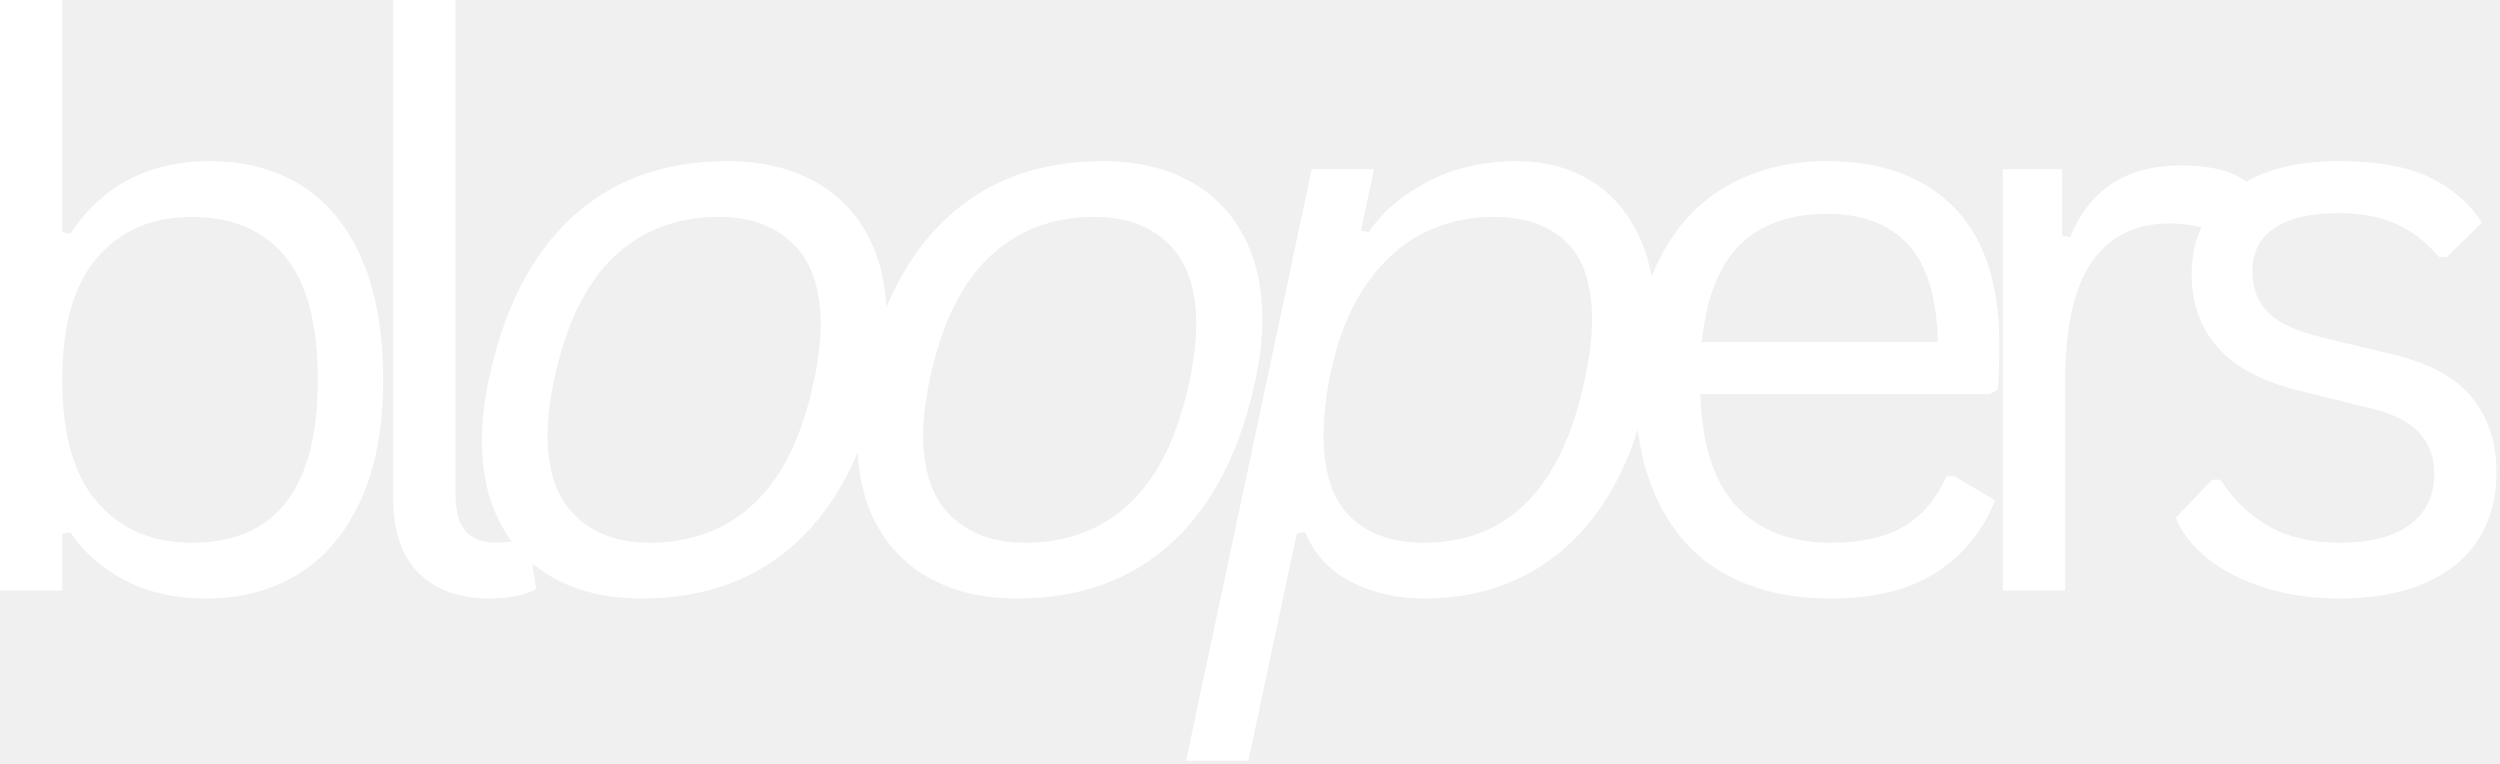
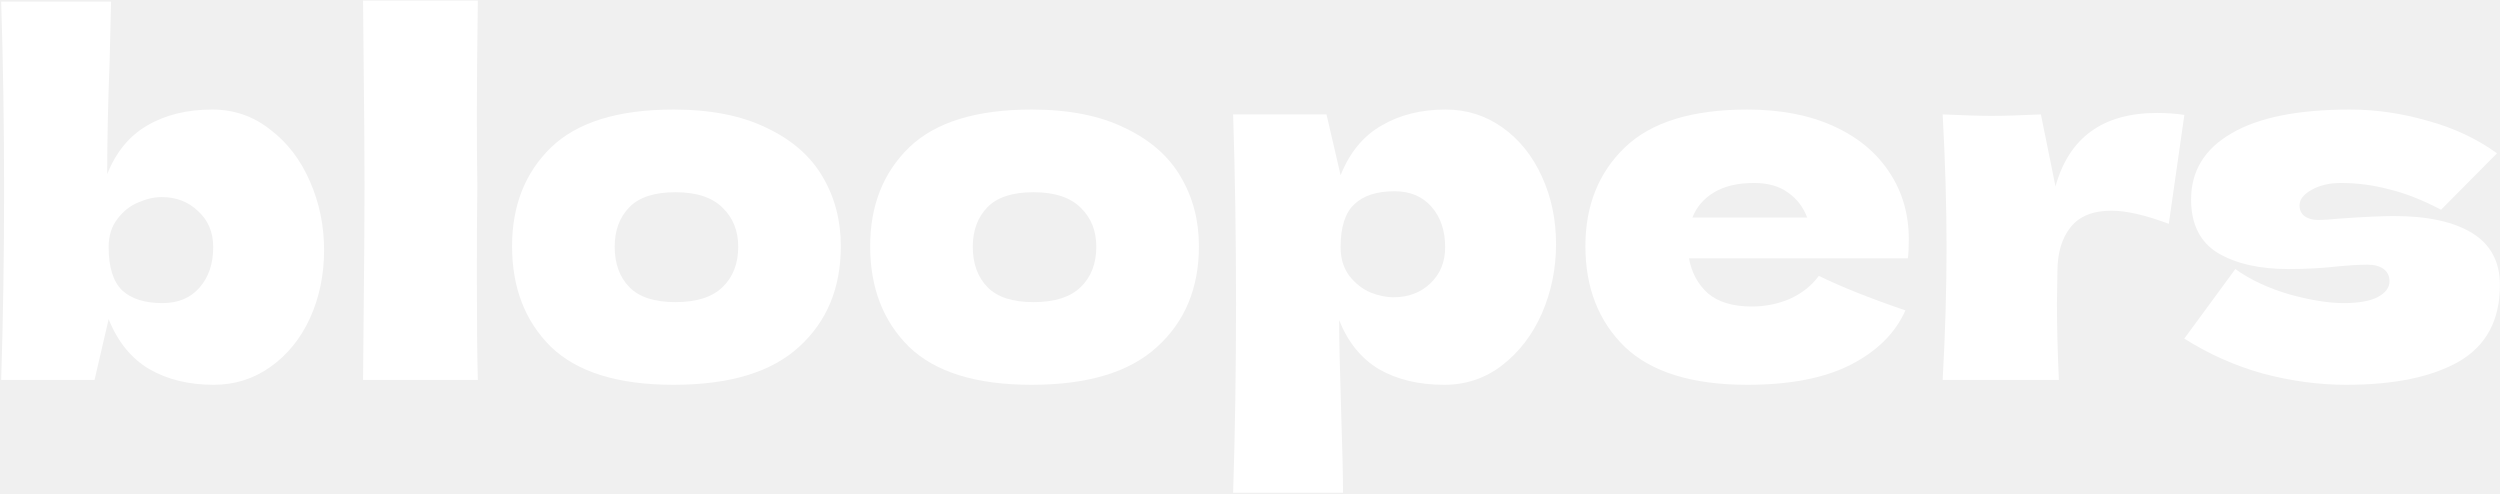
- <svg xmlns="http://www.w3.org/2000/svg" width="511" height="156" viewBox="0 0 511 156" fill="none">
-   <path d="M42.25 122.333C35.844 122.333 30.281 121.094 25.562 118.625C20.854 116.156 17.125 112.885 14.375 108.813L12.729 109.125V120.688H0V0H12.729V47.458L14.375 47.771C20.927 37.885 30.448 32.938 42.938 32.938C50.021 32.938 56.214 34.578 61.521 37.854C66.823 41.135 70.948 46.12 73.896 52.812C76.838 59.495 78.312 67.781 78.312 77.667C78.312 87.458 76.76 95.703 73.667 102.396C70.568 109.078 66.312 114.073 60.896 117.375C55.479 120.682 49.26 122.333 42.25 122.333ZM39.188 110.938C56.365 110.938 64.958 99.849 64.958 77.667C64.958 66.167 62.719 57.74 58.25 52.375C53.776 47.016 47.422 44.333 39.188 44.333C31.13 44.333 24.708 47.083 19.917 52.583C15.125 58.073 12.729 66.432 12.729 77.667C12.729 88.865 15.125 97.208 19.917 102.708C24.708 108.198 31.13 110.938 39.188 110.938Z" fill="white" />
-   <path d="M99.962 122.333C93.879 122.333 89.087 120.604 85.587 117.146C82.098 113.677 80.358 108.51 80.358 101.646V0H93.087V100.771C93.087 104.37 93.775 106.969 95.15 108.563C96.535 110.146 98.691 110.938 101.608 110.938C103.368 110.938 105.16 110.646 106.983 110.063L108.087 110.375L109.566 120.375C108.618 121 107.275 121.479 105.525 121.813C103.785 122.156 101.931 122.333 99.962 122.333Z" fill="white" />
-   <path d="M131.125 122.333C124.468 122.333 118.692 121.047 113.791 118.479C108.901 115.896 105.13 112.188 102.479 107.354C99.823 102.51 98.5 96.724 98.5 90C98.5 86.156 98.963 82.042 99.895 77.667C102.963 63.099 108.651 52 116.958 44.375C125.26 36.75 135.817 32.938 148.625 32.938C155.276 32.938 161.062 34.229 165.979 36.812C170.895 39.385 174.666 43.104 177.291 47.979C179.927 52.844 181.25 58.625 181.25 65.333C181.25 69.198 180.776 73.307 179.833 77.667C176.76 92.198 171.073 103.271 162.77 110.896C154.479 118.521 143.927 122.333 131.125 122.333ZM132.77 110.938C141.354 110.938 148.505 108.229 154.229 102.813C159.963 97.396 164.026 89.016 166.416 77.667C167.302 73.349 167.75 69.578 167.75 66.354C167.75 59.021 165.875 53.521 162.125 49.854C158.375 46.177 153.323 44.333 146.979 44.333C138.395 44.333 131.229 47.057 125.479 52.5C119.729 57.948 115.651 66.333 113.25 77.667C112.359 81.948 111.916 85.698 111.916 88.917C111.916 96.25 113.802 101.76 117.583 105.438C121.359 109.104 126.422 110.938 132.77 110.938Z" fill="white" />
-   <path d="M207.892 122.333C201.236 122.333 195.46 121.047 190.559 118.479C185.668 115.896 181.897 112.188 179.246 107.354C176.59 102.51 175.267 96.724 175.267 90C175.267 86.156 175.73 82.042 176.663 77.667C179.73 63.099 185.418 52 193.725 44.375C202.027 36.75 212.585 32.938 225.392 32.938C232.043 32.938 237.829 34.229 242.746 36.812C247.663 39.385 251.434 43.104 254.059 47.979C256.694 52.844 258.017 58.625 258.017 65.333C258.017 69.198 257.543 73.307 256.6 77.667C253.527 92.198 247.84 103.271 239.538 110.896C231.246 118.521 220.694 122.333 207.892 122.333ZM209.538 110.938C218.121 110.938 225.272 108.229 230.996 102.813C236.73 97.396 240.793 89.016 243.184 77.667C244.069 73.349 244.517 69.578 244.517 66.354C244.517 59.021 242.642 53.521 238.892 49.854C235.142 46.177 230.09 44.333 223.746 44.333C215.163 44.333 207.996 47.057 202.246 52.5C196.496 57.948 192.418 66.333 190.017 77.667C189.126 81.948 188.684 85.698 188.684 88.917C188.684 96.25 190.569 101.76 194.35 105.438C198.126 109.104 203.189 110.938 209.538 110.938Z" fill="white" />
-   <path d="M242.43 155.5L268.117 34.583H280.847L278.18 47.146L279.742 47.458C282.56 43.292 286.623 39.833 291.93 37.083C297.232 34.323 303.268 32.938 310.034 32.938C315.492 32.938 320.352 34.167 324.617 36.625C328.893 39.073 332.253 42.74 334.701 47.625C337.143 52.516 338.367 58.448 338.367 65.417C338.367 70.099 337.794 75.12 336.659 80.479C334.727 89.537 331.628 97.188 327.367 103.438C323.102 109.688 317.888 114.406 311.722 117.583C305.555 120.75 298.664 122.333 291.055 122.333C285.498 122.333 280.518 121.188 276.117 118.896C271.711 116.604 268.602 113.224 266.784 108.75L265.076 109.063L255.159 155.5H242.43ZM290.992 110.938C308.211 110.938 319.19 99.828 323.93 77.604C324.914 73.021 325.409 68.912 325.409 65.271C325.409 58.078 323.638 52.792 320.097 49.417C316.565 46.031 311.602 44.333 305.201 44.333C299.992 44.333 295.159 45.479 290.701 47.771C286.253 50.062 282.409 53.578 279.159 58.312C275.909 63.052 273.524 68.958 272.013 76.042C271.024 80.823 270.534 85.141 270.534 89C270.534 96.49 272.336 102.016 275.951 105.583C279.576 109.156 284.586 110.938 290.992 110.938Z" fill="white" />
-   <path d="M406.701 80.562H347.534C347.893 91.021 350.399 98.703 355.055 103.604C359.722 108.495 366.107 110.938 374.222 110.938C380.373 110.938 385.315 109.849 389.055 107.667C392.805 105.474 395.748 102.036 397.888 97.354H399.513L407.805 102.271C405.305 108.51 401.305 113.411 395.805 116.979C390.315 120.552 383.123 122.333 374.222 122.333C365.899 122.333 358.748 120.693 352.763 117.417C346.774 114.141 342.164 109.167 338.93 102.5C335.706 95.833 334.097 87.557 334.097 77.667C334.097 67.891 335.795 59.646 339.201 52.938C342.617 46.219 347.274 41.203 353.18 37.896C359.097 34.594 365.852 32.938 373.451 32.938C384.477 32.938 393.086 36.052 399.284 42.271C405.477 48.495 408.602 57.719 408.659 69.938C408.659 74.729 408.555 77.958 408.347 79.625L406.701 80.562ZM396.097 69.938C395.888 60.786 393.852 54.125 389.992 49.958C386.143 45.792 380.628 43.708 373.451 43.708C365.909 43.708 359.982 45.807 355.68 50C351.388 54.198 348.774 60.844 347.847 69.938H396.097Z" fill="white" />
-   <path d="M409.38 120.688V34.583H421.484V48.083L423.13 48.479C427.13 38.703 434.676 33.812 445.775 33.812C451.65 33.812 456.046 34.875 458.963 37L455.671 47.771L454.13 48.083C450.89 46.474 447.348 45.667 443.505 45.667C436.63 45.667 431.343 48.245 427.65 53.396C423.952 58.552 422.109 66.906 422.109 78.458V120.688H409.38Z" fill="white" />
-   <path d="M478.119 122.333C472.702 122.333 467.687 121.615 463.077 120.188C458.478 118.76 454.588 116.792 451.411 114.292C448.244 111.792 446.004 108.979 444.702 105.854L452.202 98.042H453.827C456.645 102.323 460.025 105.542 463.973 107.708C467.931 109.865 472.645 110.938 478.119 110.938C484.463 110.938 489.291 109.703 492.598 107.229C495.9 104.76 497.556 101.307 497.556 96.875C497.556 93.5 496.546 90.708 494.536 88.5C492.536 86.281 489.296 84.62 484.827 83.521L470.306 79.938C462.556 78.062 456.895 75.099 453.327 71.042C449.754 66.99 447.973 61.969 447.973 55.979C447.973 51.286 449.166 47.208 451.556 43.75C453.958 40.292 457.411 37.625 461.911 35.75C466.411 33.875 471.754 32.938 477.952 32.938C485.869 32.938 492.103 34.052 496.661 36.271C501.213 38.479 504.765 41.562 507.307 45.521L500.119 52.542H498.577C495.812 49.365 492.806 47.073 489.556 45.667C486.306 44.266 482.437 43.562 477.952 43.562C472.286 43.562 467.937 44.578 464.911 46.604C461.895 48.635 460.39 51.573 460.39 55.417C460.39 58.917 461.452 61.74 463.577 63.875C465.713 66 469.442 67.708 474.765 69L489.036 72.438C496.536 74.219 501.952 77.162 505.286 81.271C508.619 85.385 510.286 90.537 510.286 96.729C510.286 101.771 509.083 106.224 506.682 110.083C504.291 113.932 500.671 116.938 495.827 119.104C490.994 121.255 485.088 122.333 478.119 122.333Z" fill="white" />
+ <svg xmlns="http://www.w3.org/2000/svg" width="658" height="130" viewBox="0 0 658 130" fill="none">
+   <path d="M55.86 28.832C61.577 28.832 66.654 30.581 71.092 34.08C75.614 37.493 79.113 42.059 81.588 47.776C84.062 53.408 85.3 59.424 85.3 65.824C85.3 72.309 84.062 78.283 81.588 83.744C79.113 89.12 75.657 93.387 71.22 96.544C66.782 99.701 61.79 101.28 56.244 101.28C49.758 101.28 44.126 99.915 39.348 97.184C34.569 94.368 30.985 89.974 28.596 84L24.884 100H0.308C0.82 83.957 1.076 67.36 1.076 50.208C1.076 32.886 0.82 16.288 0.308 0.416H29.236L28.852 16.16C28.425 27.253 28.212 37.152 28.212 45.856C30.516 40.053 34.014 35.787 38.708 33.056C43.486 30.24 49.204 28.832 55.86 28.832ZM42.804 79.776C46.9 79.776 50.142 78.411 52.532 75.68C54.921 72.95 56.116 69.408 56.116 65.056C56.116 61.131 54.793 57.974 52.148 55.584C49.588 53.109 46.388 51.872 42.548 51.872C40.585 51.872 38.537 52.342 36.404 53.28C34.27 54.133 32.436 55.584 30.9 57.632C29.364 59.595 28.596 62.069 28.596 65.056C28.596 70.347 29.79 74.144 32.18 76.448C34.569 78.667 38.11 79.776 42.804 79.776Z" fill="white" />
+   <path d="M125.638 48.8C125.552 53.92 125.51 61.771 125.51 72.352C125.51 85.067 125.595 94.283 125.766 100H95.558L95.686 85.536C95.856 69.664 95.942 57.419 95.942 48.8C95.942 40.608 95.856 29.003 95.686 13.984L95.558 0.16H125.766C125.595 12.277 125.51 22.176 125.51 29.856C125.51 38.389 125.552 44.704 125.638 48.8Z" fill="white" />
+   <path d="M177.274 101.28C162.682 101.28 151.93 97.952 145.018 91.296C138.191 84.555 134.778 75.723 134.778 64.8C134.778 54.133 138.191 45.472 145.018 38.816C151.93 32.16 162.682 28.832 177.274 28.832C187.087 28.832 195.279 30.453 201.85 33.696C208.506 36.853 213.412 41.163 216.57 46.624C219.727 52 221.306 58.059 221.306 64.8C221.306 75.808 217.636 84.64 210.298 91.296C203.044 97.952 192.036 101.28 177.274 101.28ZM177.786 79.52C183.332 79.52 187.471 78.198 190.202 75.552C192.932 72.907 194.298 69.365 194.298 64.928C194.298 60.747 192.932 57.334 190.202 54.688C187.471 51.958 183.332 50.592 177.786 50.592C172.239 50.592 168.186 51.915 165.626 54.56C163.066 57.206 161.786 60.661 161.786 64.928C161.786 69.365 163.066 72.907 165.626 75.552C168.186 78.198 172.239 79.52 177.786 79.52Z" fill="white" />
+   <path d="M271.524 101.28C256.932 101.28 246.18 97.952 239.268 91.296C232.441 84.555 229.028 75.723 229.028 64.8C229.028 54.133 232.441 45.472 239.268 38.816C246.18 32.16 256.932 28.832 271.524 28.832C281.337 28.832 289.529 30.453 296.1 33.696C302.756 36.853 307.662 41.163 310.82 46.624C313.977 52 315.556 58.059 315.556 64.8C315.556 75.808 311.886 84.64 304.548 91.296C297.294 97.952 286.286 101.28 271.524 101.28ZM272.036 79.52C277.582 79.52 281.721 78.198 284.452 75.552C287.182 72.907 288.548 69.365 288.548 64.928C288.548 60.747 287.182 57.334 284.452 54.688C281.721 51.958 277.582 50.592 272.036 50.592C266.489 50.592 262.436 51.915 259.876 54.56C257.316 57.206 256.036 60.661 256.036 64.928C256.036 69.365 257.316 72.907 259.876 75.552C262.436 78.198 266.489 79.52 272.036 79.52Z" fill="white" />
+   <path d="M380.494 28.832C386.04 28.832 391.032 30.411 395.47 33.568C399.907 36.725 403.363 41.035 405.838 46.496C408.312 51.872 409.55 57.803 409.55 64.288C409.55 70.688 408.312 76.747 405.838 82.464C403.363 88.096 399.864 92.662 395.342 96.16C390.904 99.573 385.827 101.28 380.11 101.28C373.454 101.28 367.736 99.915 362.958 97.184C358.264 94.368 354.766 90.059 352.462 84.256C352.462 89.12 352.632 96.928 352.974 107.68C353.315 118.091 353.486 125.43 353.486 129.696H324.558C325.07 113.824 325.326 97.227 325.326 79.904C325.326 62.581 325.07 45.984 324.558 30.112H349.134L352.846 46.112C355.235 40.139 358.819 35.787 363.598 33.056C368.376 30.24 374.008 28.832 380.494 28.832ZM366.798 78.24C370.638 78.24 373.838 77.046 376.398 74.656C379.043 72.181 380.366 68.981 380.366 65.056C380.366 60.704 379.171 57.163 376.782 54.432C374.392 51.702 371.15 50.336 367.054 50.336C362.36 50.336 358.819 51.488 356.43 53.792C354.04 56.011 352.846 59.766 352.846 65.056C352.846 68.043 353.614 70.56 355.15 72.608C356.686 74.571 358.52 76.022 360.654 76.96C362.787 77.814 364.835 78.24 366.798 78.24Z" fill="white" />
+   <path d="M444.542 68C445.224 71.755 446.888 74.827 449.534 77.216C452.264 79.52 456.104 80.672 461.054 80.672C464.638 80.672 468.008 79.99 471.166 78.624C474.323 77.174 476.84 75.168 478.718 72.608C484.435 75.424 492.03 78.454 501.502 81.696C498.856 87.669 494.035 92.448 487.038 96.032C480.126 99.531 471.08 101.28 459.902 101.28C445.395 101.28 434.643 97.952 427.646 91.296C420.734 84.555 417.278 75.723 417.278 64.8C417.278 54.133 420.734 45.472 427.646 38.816C434.558 32.16 445.31 28.832 459.902 28.832C468.606 28.832 476.158 30.283 482.558 33.184C488.958 36.086 493.864 40.139 497.278 45.344C500.691 50.464 502.398 56.352 502.398 63.008C502.398 65.227 502.312 66.891 502.142 68H444.542ZM461.694 48.16C457.427 48.16 453.928 48.971 451.198 50.592C448.467 52.214 446.547 54.432 445.438 57.248H475.646C474.622 54.517 472.958 52.342 470.654 50.72C468.35 49.014 465.363 48.16 461.694 48.16Z" fill="white" />
+   <path d="M541.004 49.056C544.588 36.171 553.505 29.728 567.756 29.728C570.23 29.728 572.62 29.899 574.924 30.24L570.828 58.912C564.684 56.608 559.649 55.456 555.724 55.456C550.86 55.456 547.276 56.907 544.972 59.808C542.668 62.709 541.516 66.592 541.516 71.456V71.328L541.388 79.776C541.388 85.835 541.558 92.576 541.9 100H511.308C511.99 87.712 512.332 76.107 512.332 65.184C512.332 54.261 511.99 42.571 511.308 30.112C516.94 30.368 521.249 30.496 524.236 30.496C527.393 30.496 531.702 30.368 537.164 30.112L541.004 49.056Z" fill="white" />
+   <path d="M617.527 101.28C610.359 101.28 603.063 100.299 595.639 98.336C588.3 96.288 581.388 93.216 574.903 89.12L588.343 70.816C592.268 73.632 597.004 75.851 602.551 77.472C608.097 79.008 612.876 79.776 616.887 79.776C620.727 79.776 623.671 79.264 625.719 78.24C627.852 77.131 628.919 75.723 628.919 74.016C628.919 72.651 628.407 71.584 627.383 70.816C626.359 70.048 624.951 69.664 623.159 69.664C622.049 69.664 620.769 69.707 619.319 69.792C617.953 69.877 616.844 69.963 615.991 70.048C611.553 70.56 606.988 70.816 602.295 70.816C594.7 70.816 588.513 69.408 583.735 66.592C579.041 63.691 576.695 58.998 576.695 52.512C576.695 45.003 580.236 39.2 587.319 35.104C594.401 30.923 604.812 28.832 618.551 28.832C625.292 28.832 632.076 29.814 638.903 31.776C645.815 33.654 651.916 36.512 657.207 40.352L642.487 55.2C637.623 52.64 633.057 50.848 628.791 49.824C624.609 48.715 620.385 48.16 616.119 48.16C613.132 48.16 610.572 48.758 608.439 49.952C606.305 51.147 605.239 52.512 605.239 54.048C605.239 55.243 605.665 56.181 606.519 56.864C607.457 57.547 608.652 57.888 610.103 57.888C611.553 57.888 613.559 57.76 616.119 57.504C622.348 57.078 626.999 56.864 630.071 56.864C638.945 56.864 645.815 58.358 650.679 61.344C655.543 64.331 657.975 68.896 657.975 75.04C657.975 84.256 654.391 90.955 647.223 95.136C640.055 99.232 630.156 101.28 617.527 101.28Z" fill="white" />
</svg>
